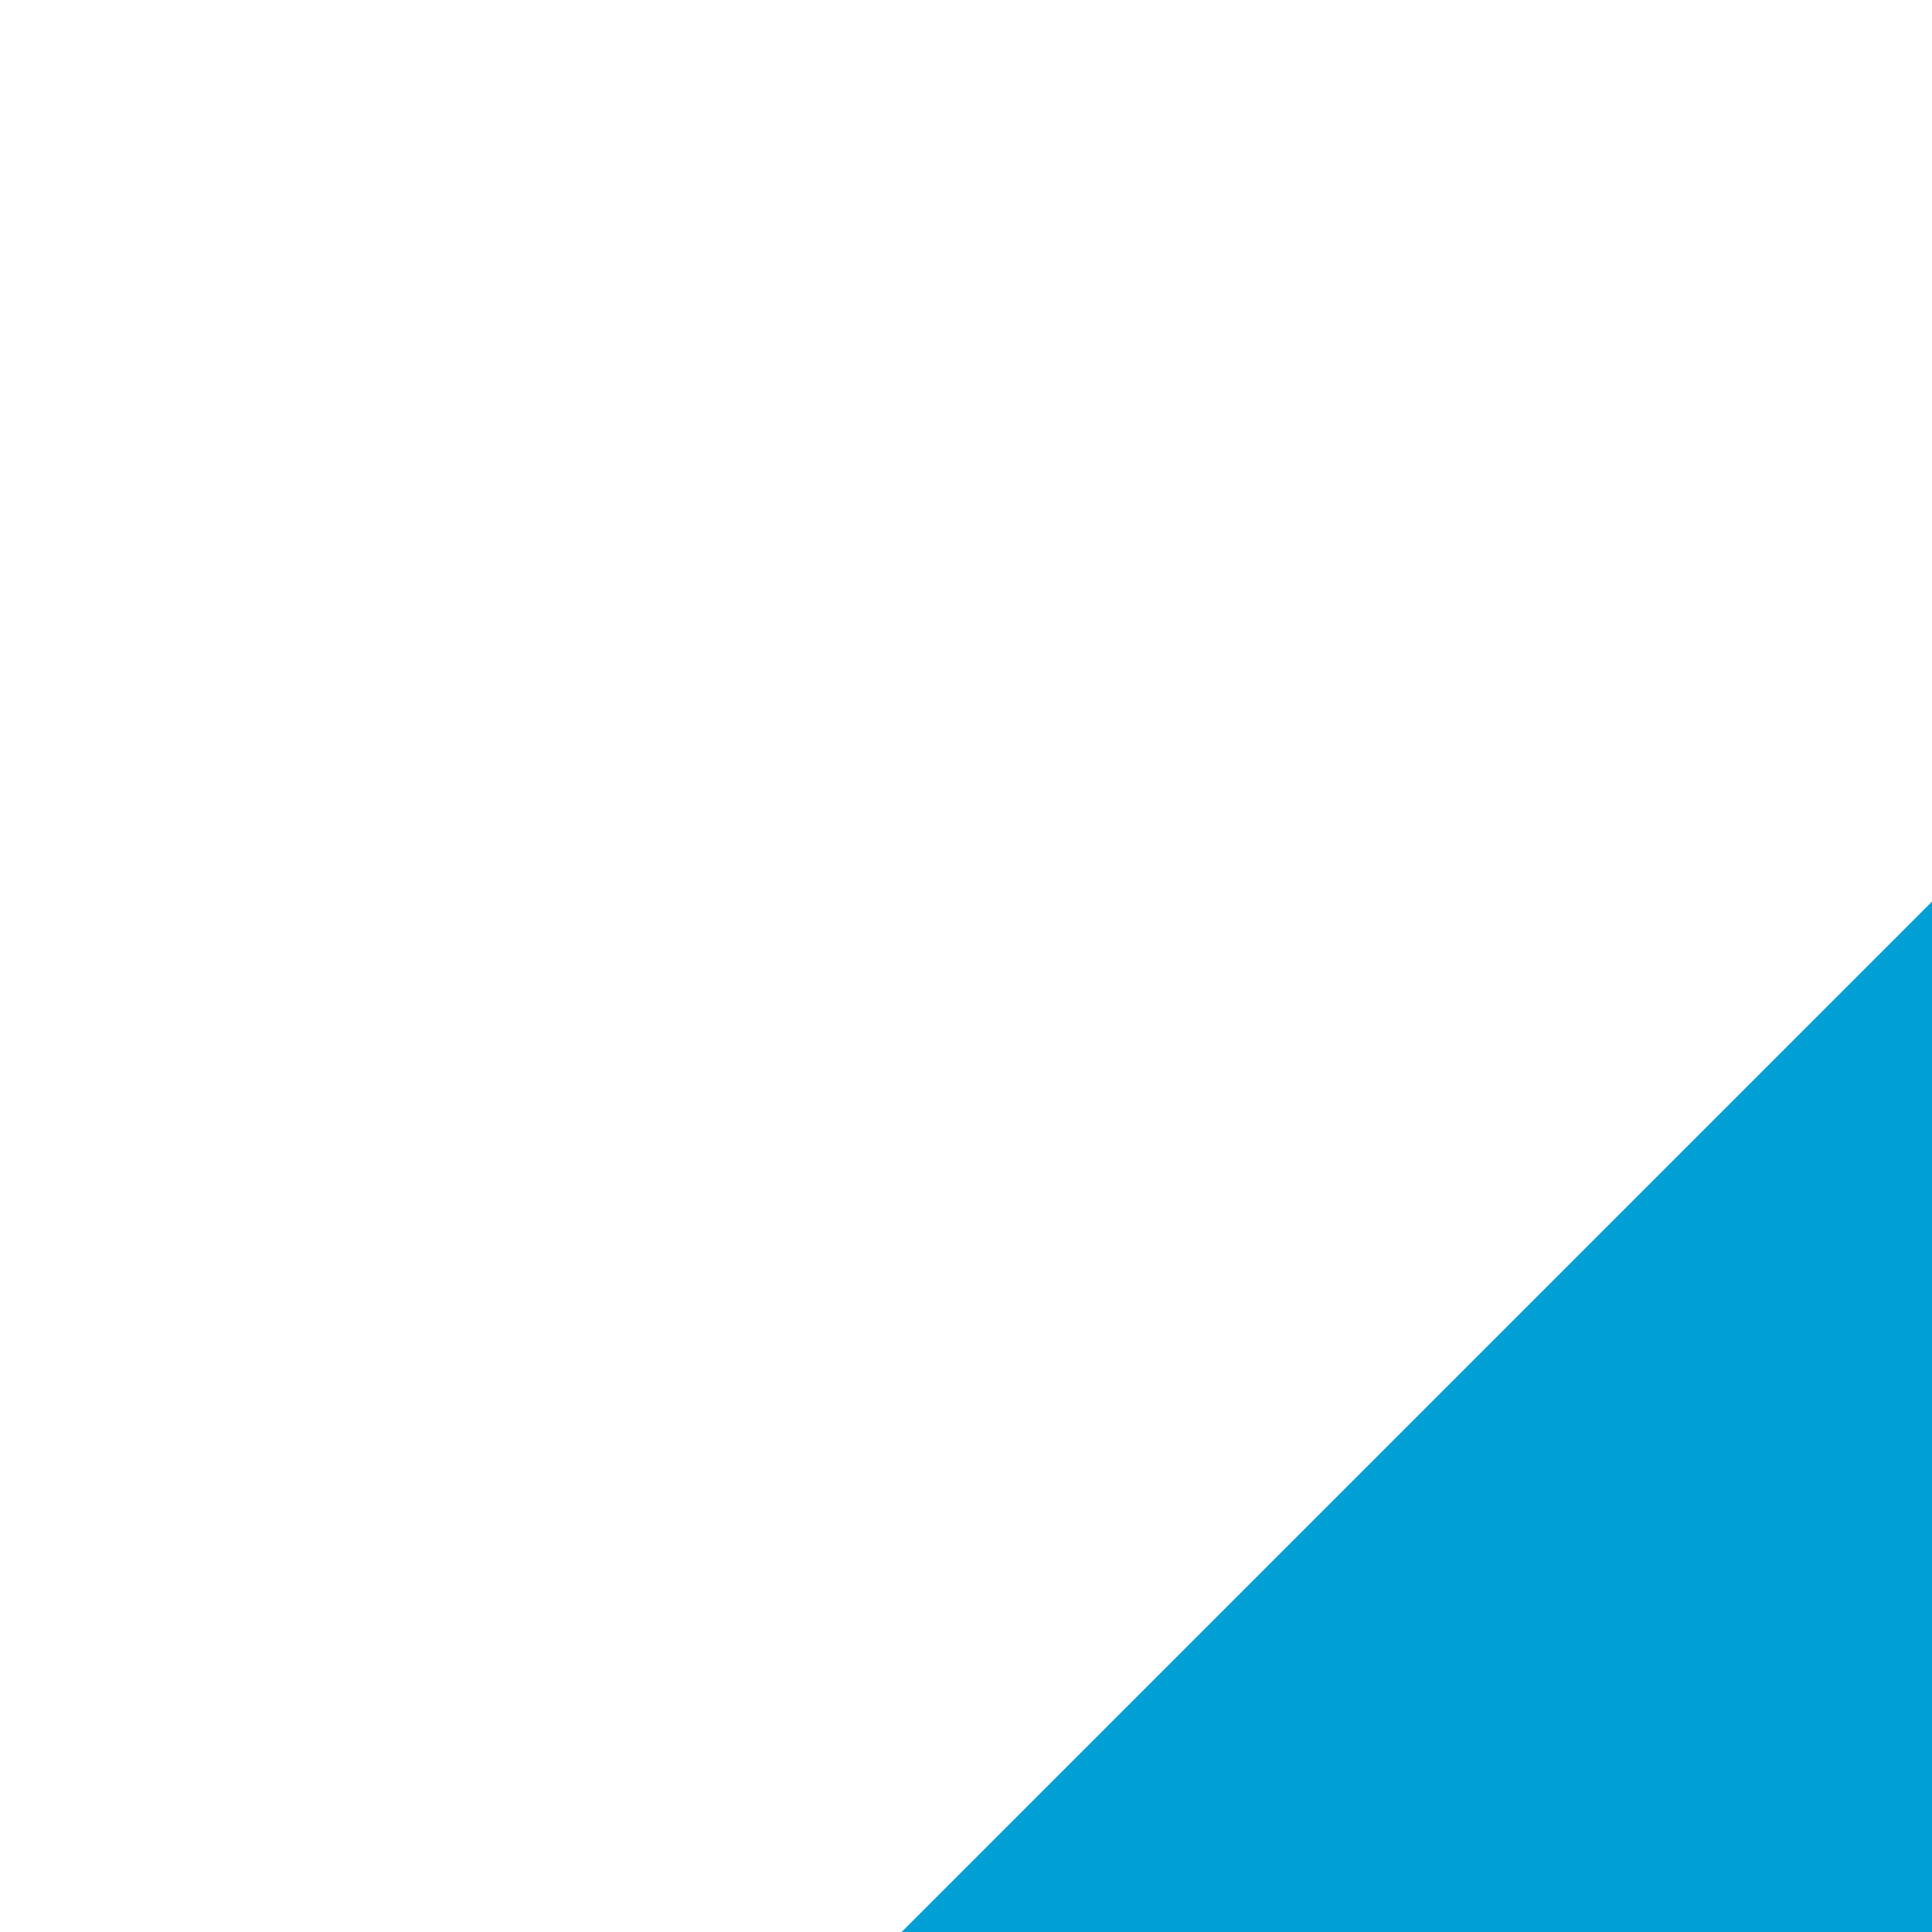
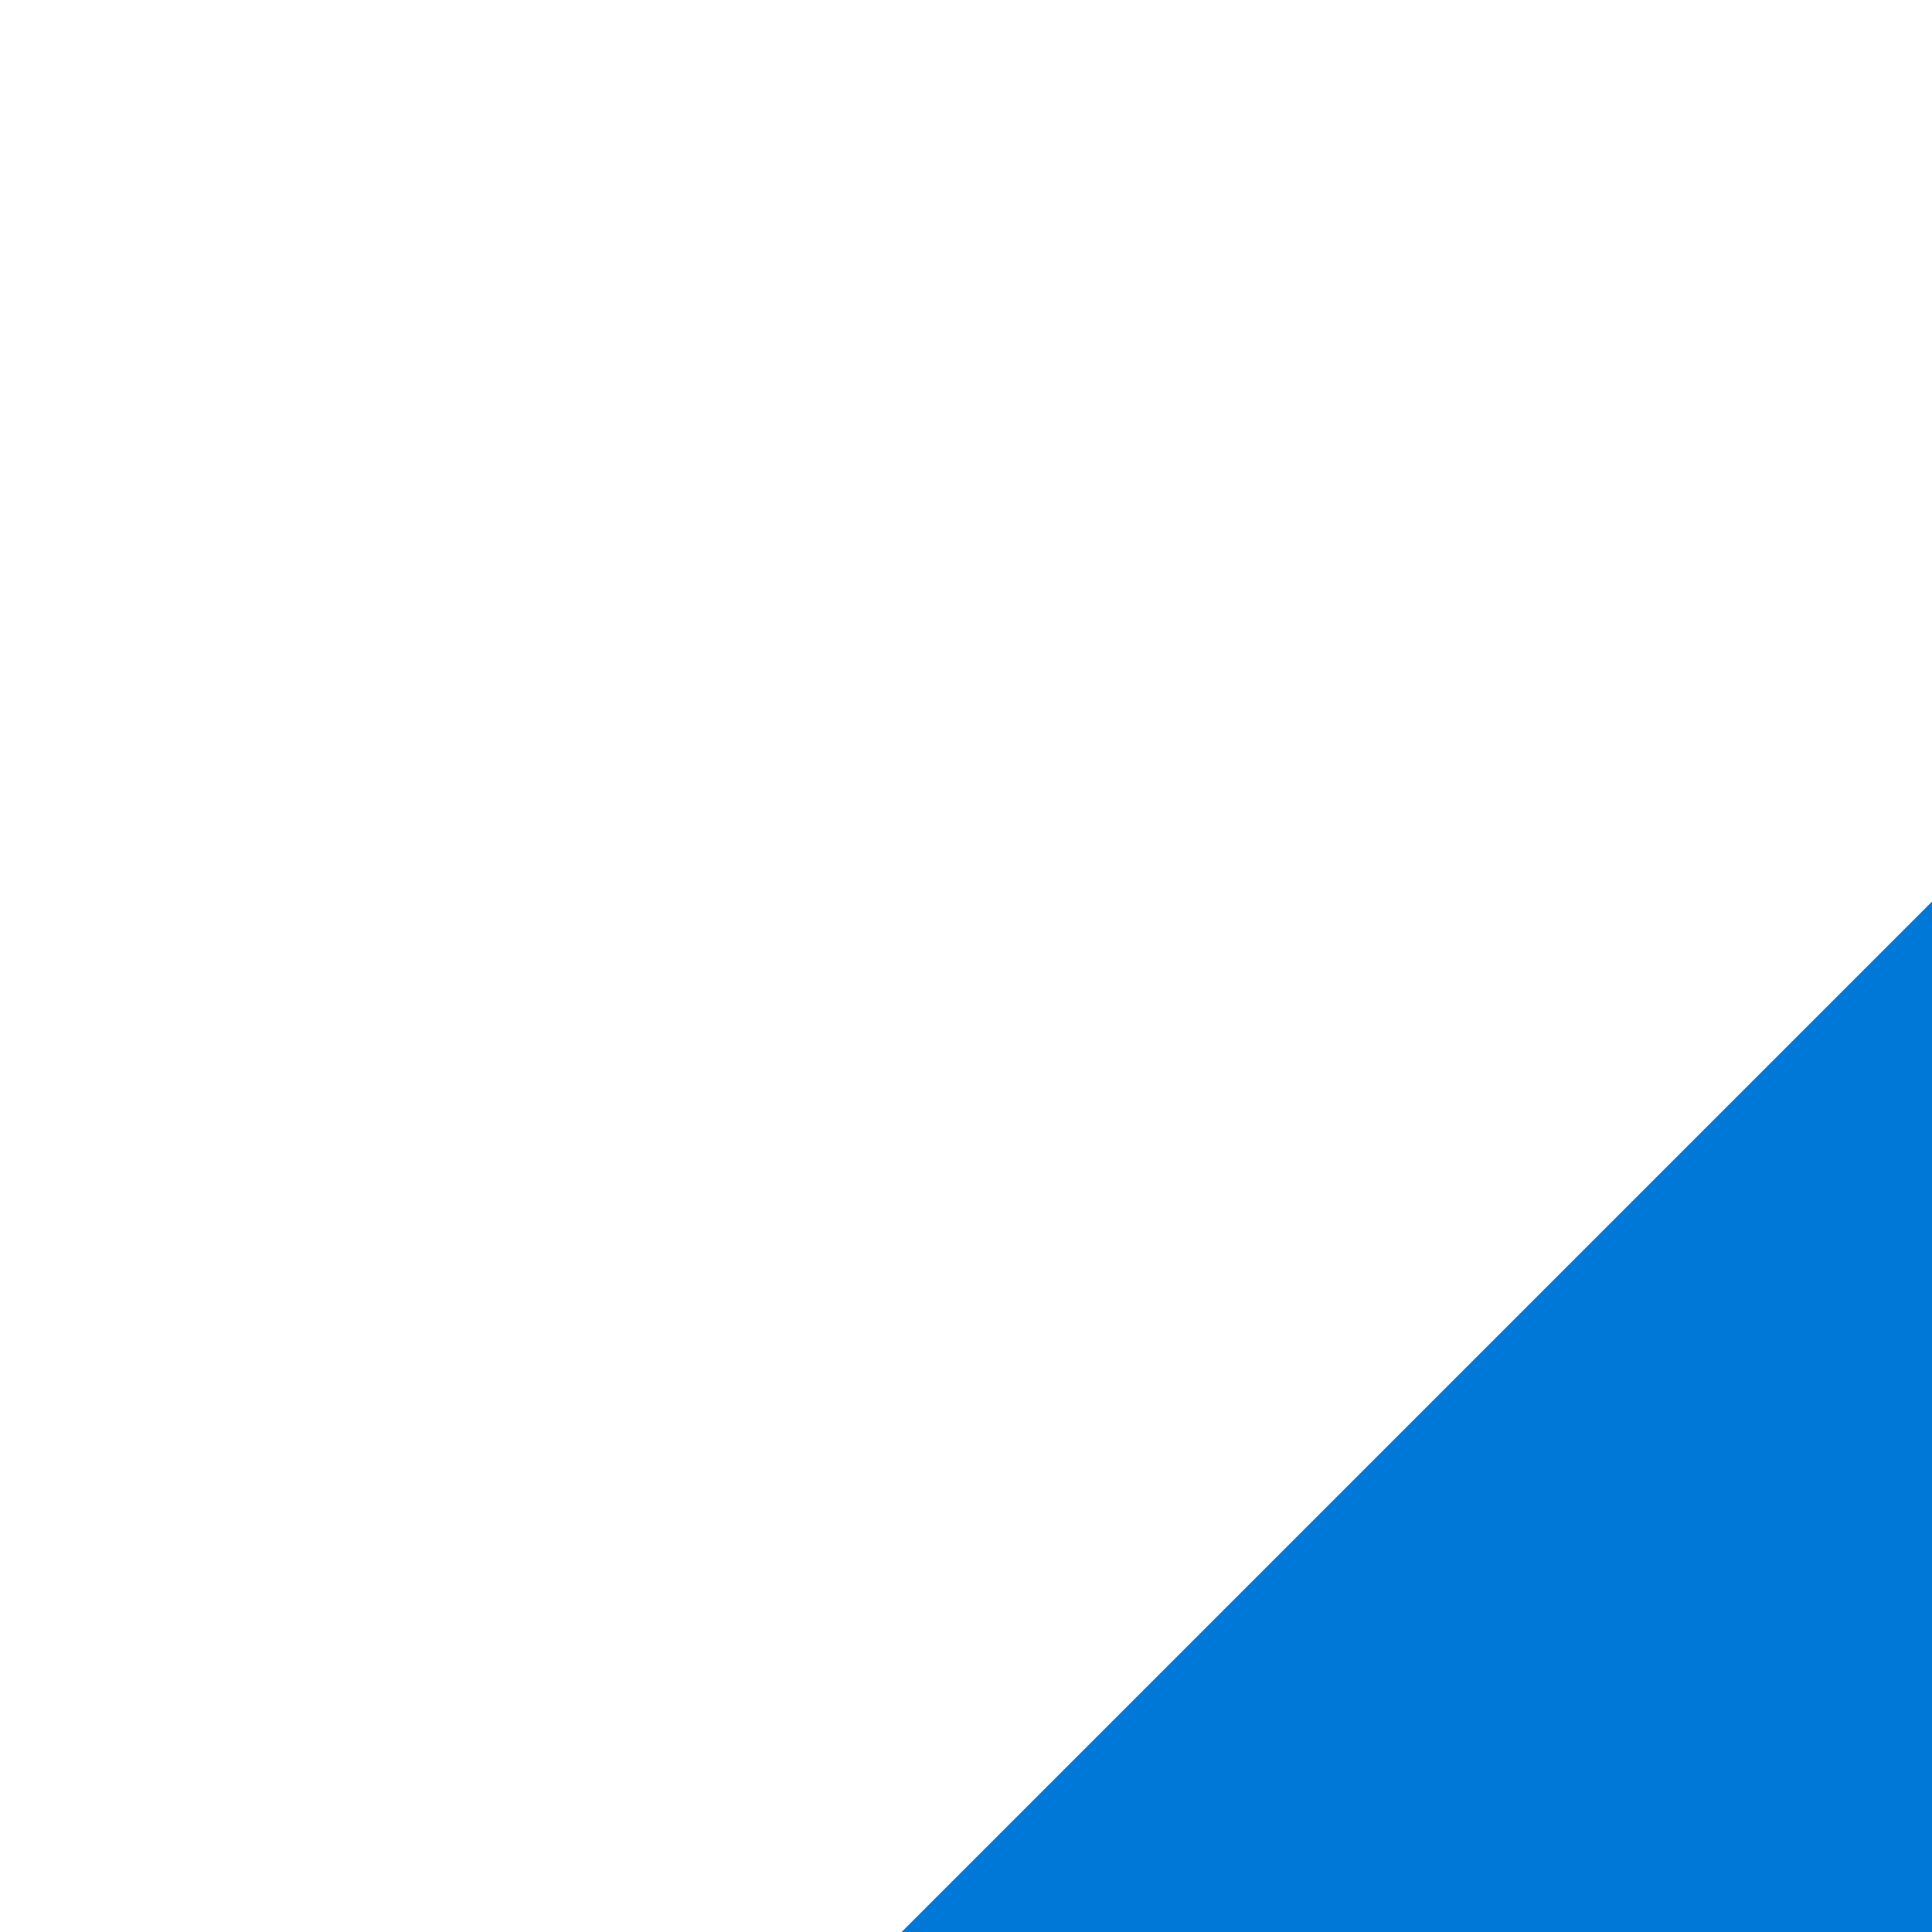
<svg xmlns="http://www.w3.org/2000/svg" width="30" height="30" version="1.1" viewBox="0 0 30 30" id="svg8">
  <defs id="defs3">
    <style id="current-color-scheme" type="text/css">.ColorScheme-Text {
        color:#31363b;
        stop-color:#31363b;
      }
      .ColorScheme-Background {
        color:#eff0f1;
        stop-color:#eff0f1;
      }
      .ColorScheme-Highlight {
        color:#3daee9;
        stop-color:#3daee9;
      }
      .ColorScheme-ViewText {
        color:#31363b;
        stop-color:#31363b;
      }
      .ColorScheme-ViewBackground {
        color:#fcfcfc;
        stop-color:#fcfcfc;
      }
      .ColorScheme-ViewHover {
        color:#93cee9;
        stop-color:#93cee9;
      }
      .ColorScheme-ViewFocus{
        color:#3daee9;
        stop-color:#3daee9;
      }
      .ColorScheme-ButtonText {
        color:#31363b;
        stop-color:#31363b;
      }
      .ColorScheme-ButtonBackground {
        color:#eff0f1;
        stop-color:#eff0f1;
      }
      .ColorScheme-ButtonHover {
        color:#93cee9;
        stop-color:#93cee9;
      }
      .ColorScheme-ButtonFocus{
        color:#3daee9;
        stop-color:#3daee9;
      }</style>
  </defs>
-   <path style="color:#3daee9;fill:#00a0d7;fill-opacity:1" d="M 30,14 14,30 h 16 z" class="ColorScheme-Highlight" id="event" />
+   <path style="color:#3daee9;fill:#0078d7;fill-opacity:1" d="M 30,14 14,30 h 16 z" class="ColorScheme-Highlight" id="event" />
</svg>
